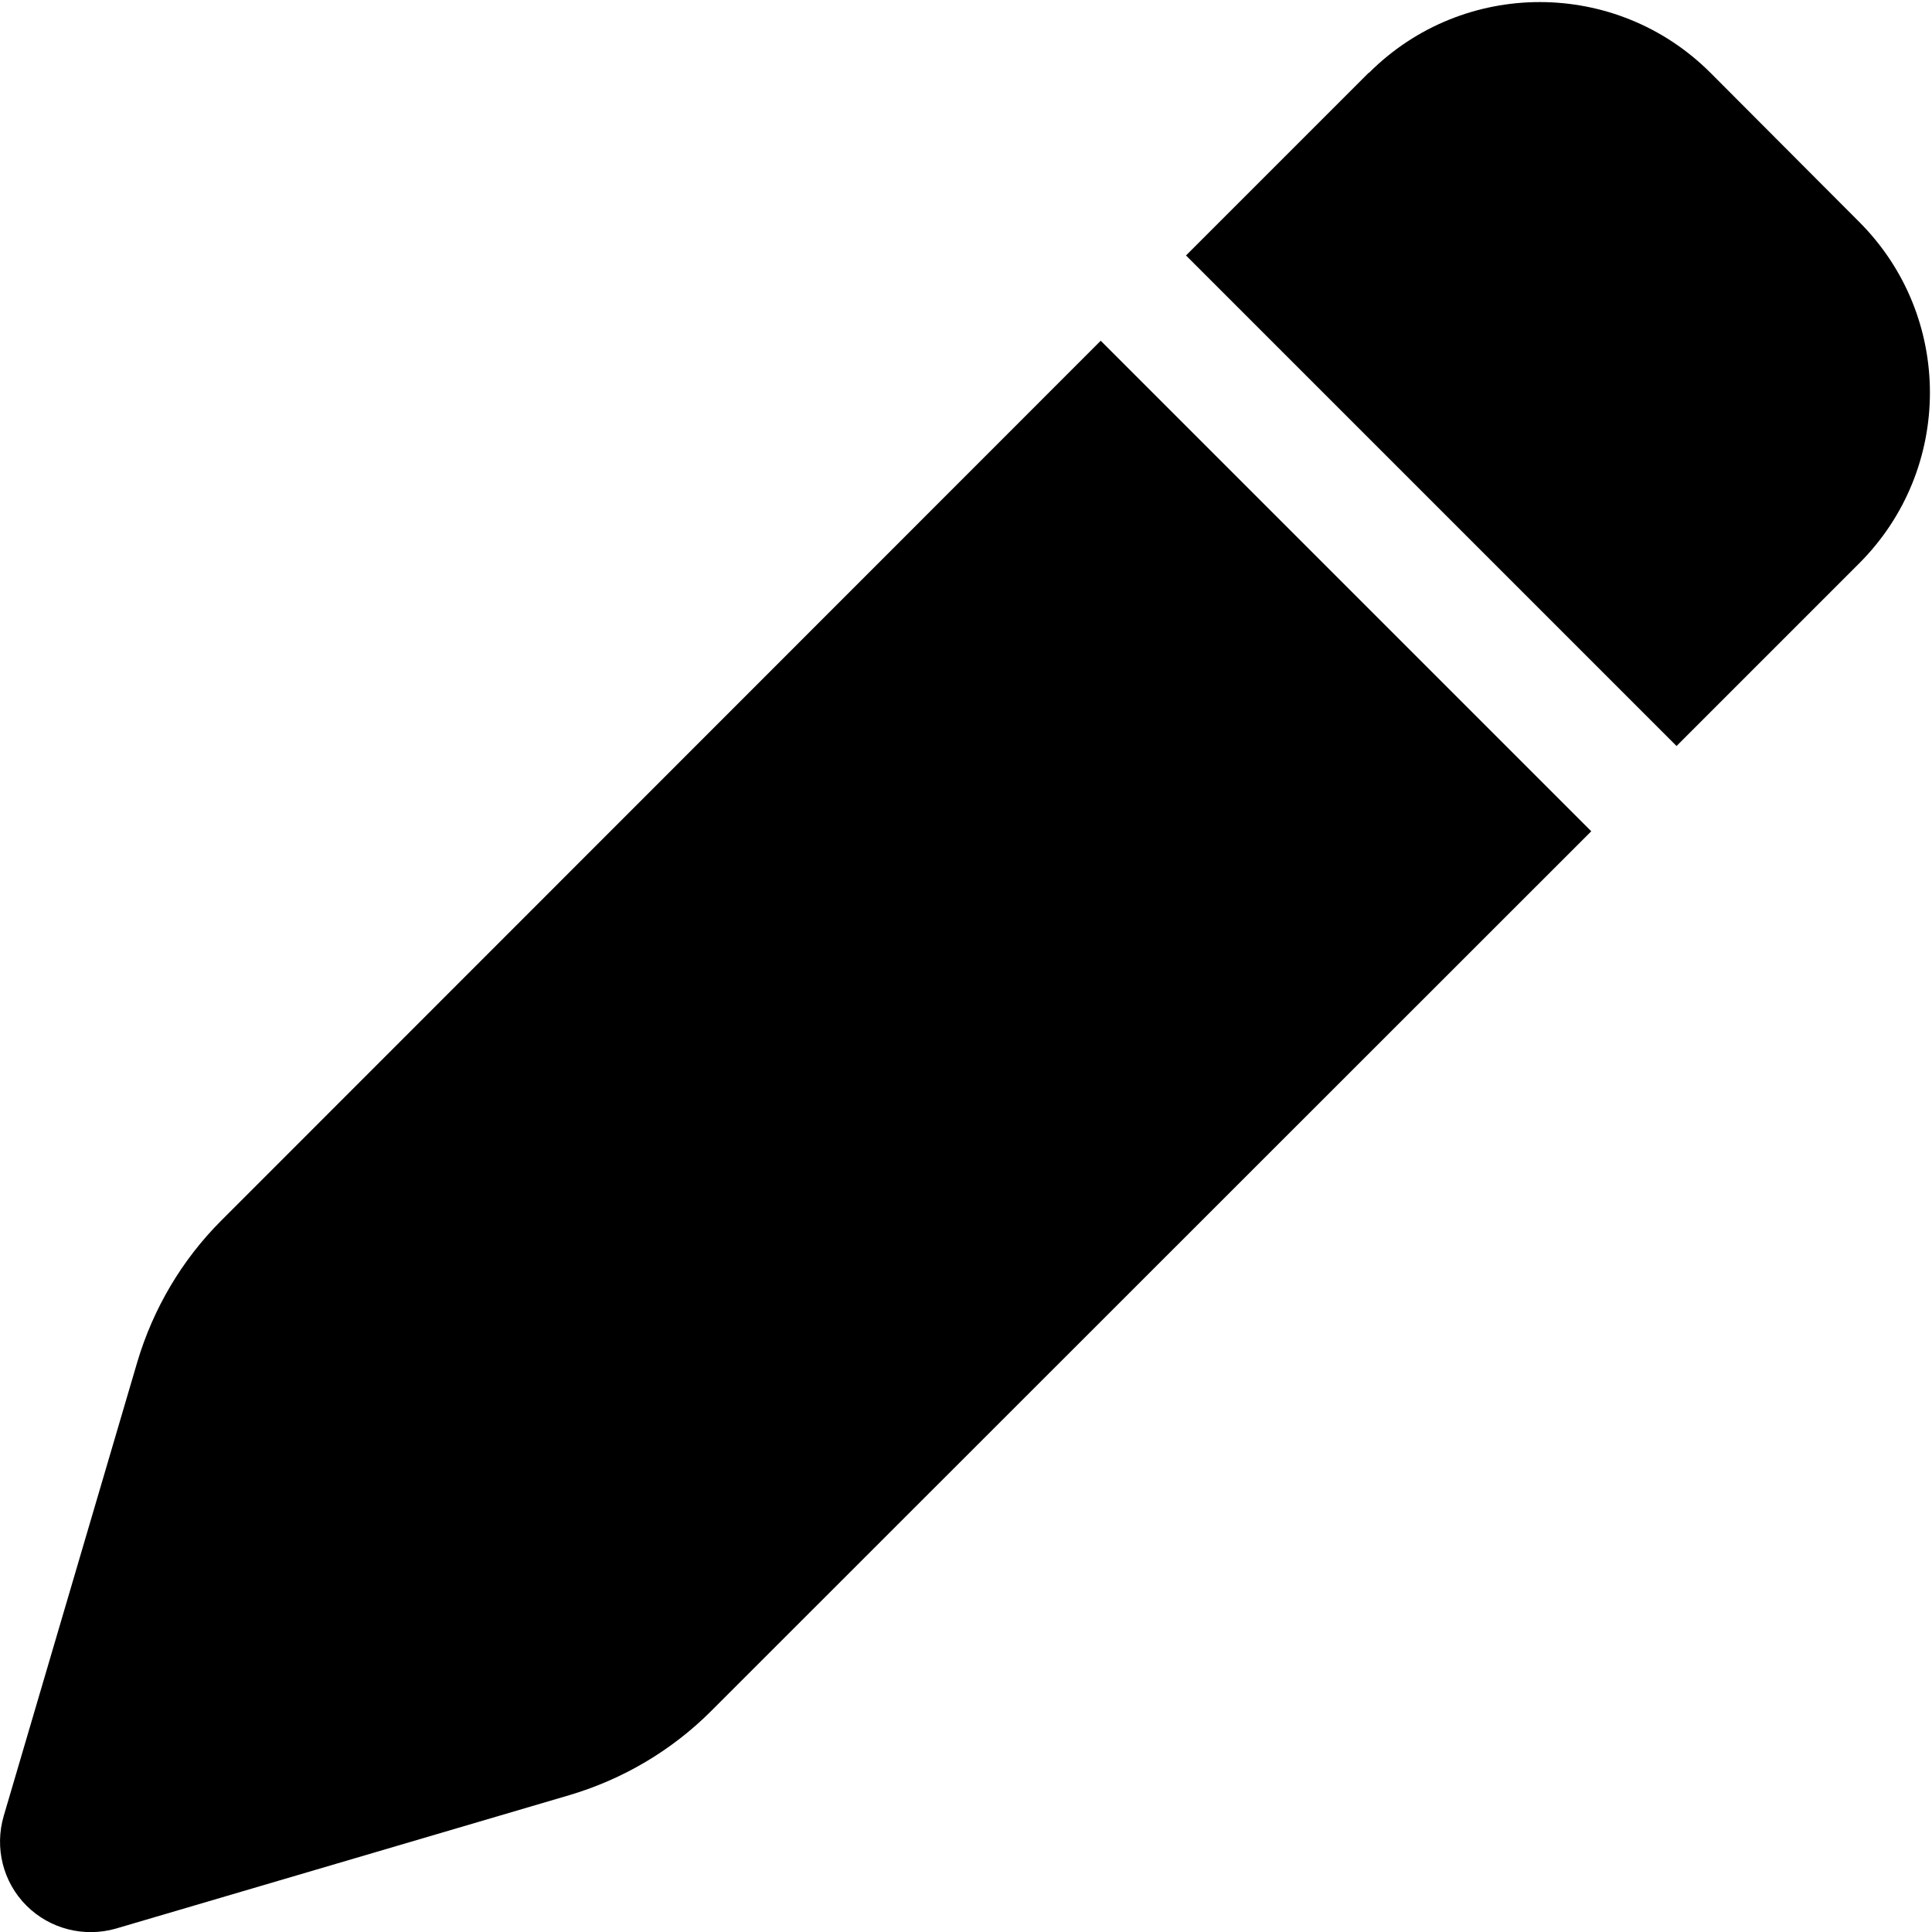
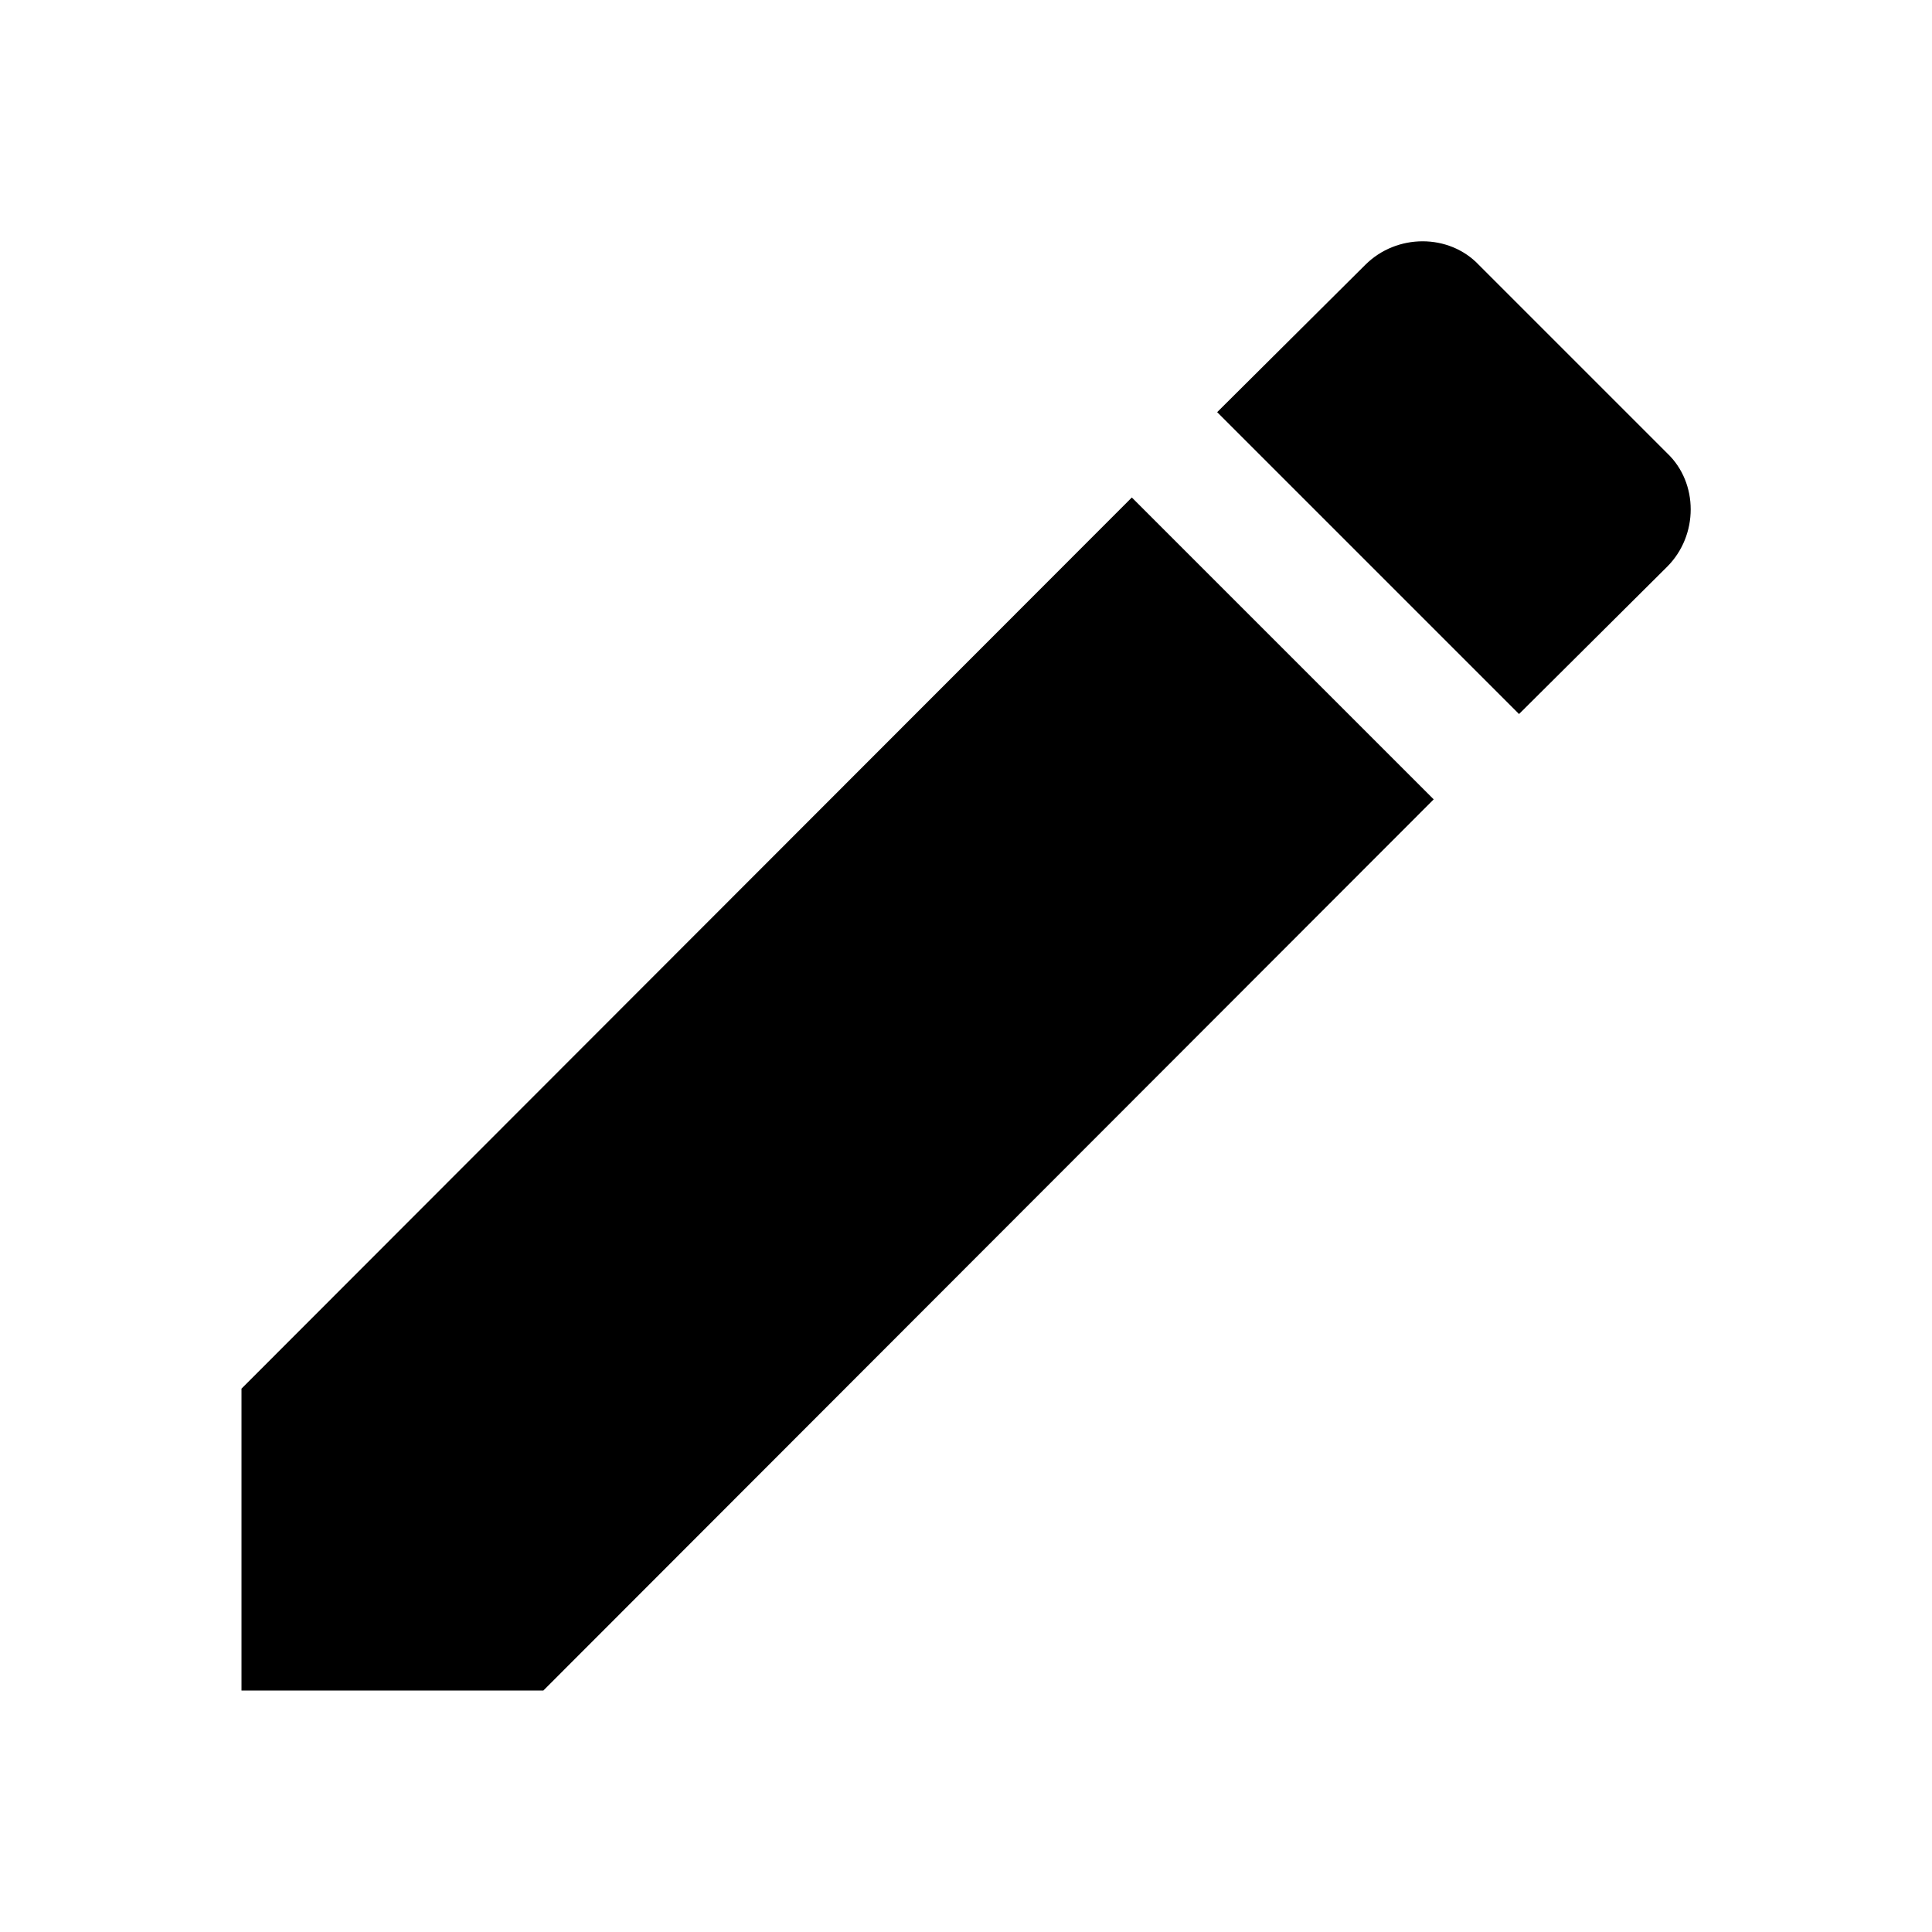
- <svg xmlns="http://www.w3.org/2000/svg" viewBox="0 0 512 512">
-   <path d="M362.7 19.3L314.3 67.7 444.3 197.7l48.4-48.4c25-25 25-65.5 0-90.5L453.3 19.3c-25-25-65.5-25-90.5 0zm-71 71L58.6 323.5c-10.4 10.4-18 23.3-22.2 37.4L1 481.2C-1.5 489.7 .8 498.8 7 505s15.3 8.5 23.7 6.1l120.3-35.4c14.1-4.2 27-11.8 37.4-22.2L421.7 220.3 291.7 90.3z" />
+ <svg xmlns="http://www.w3.org/2000/svg" id="mdi-pencil" viewBox="0 0 24 24">
+   <path d="M20.71,7.04C21.1,6.65 21.1,6 20.71,5.63L18.37,3.29C18,2.9 17.35,2.9 16.96,3.29L15.12,5.12L18.87,8.87M3,17.25V21H6.75L17.81,9.93L14.06,6.18L3,17.25Z" />
</svg>
